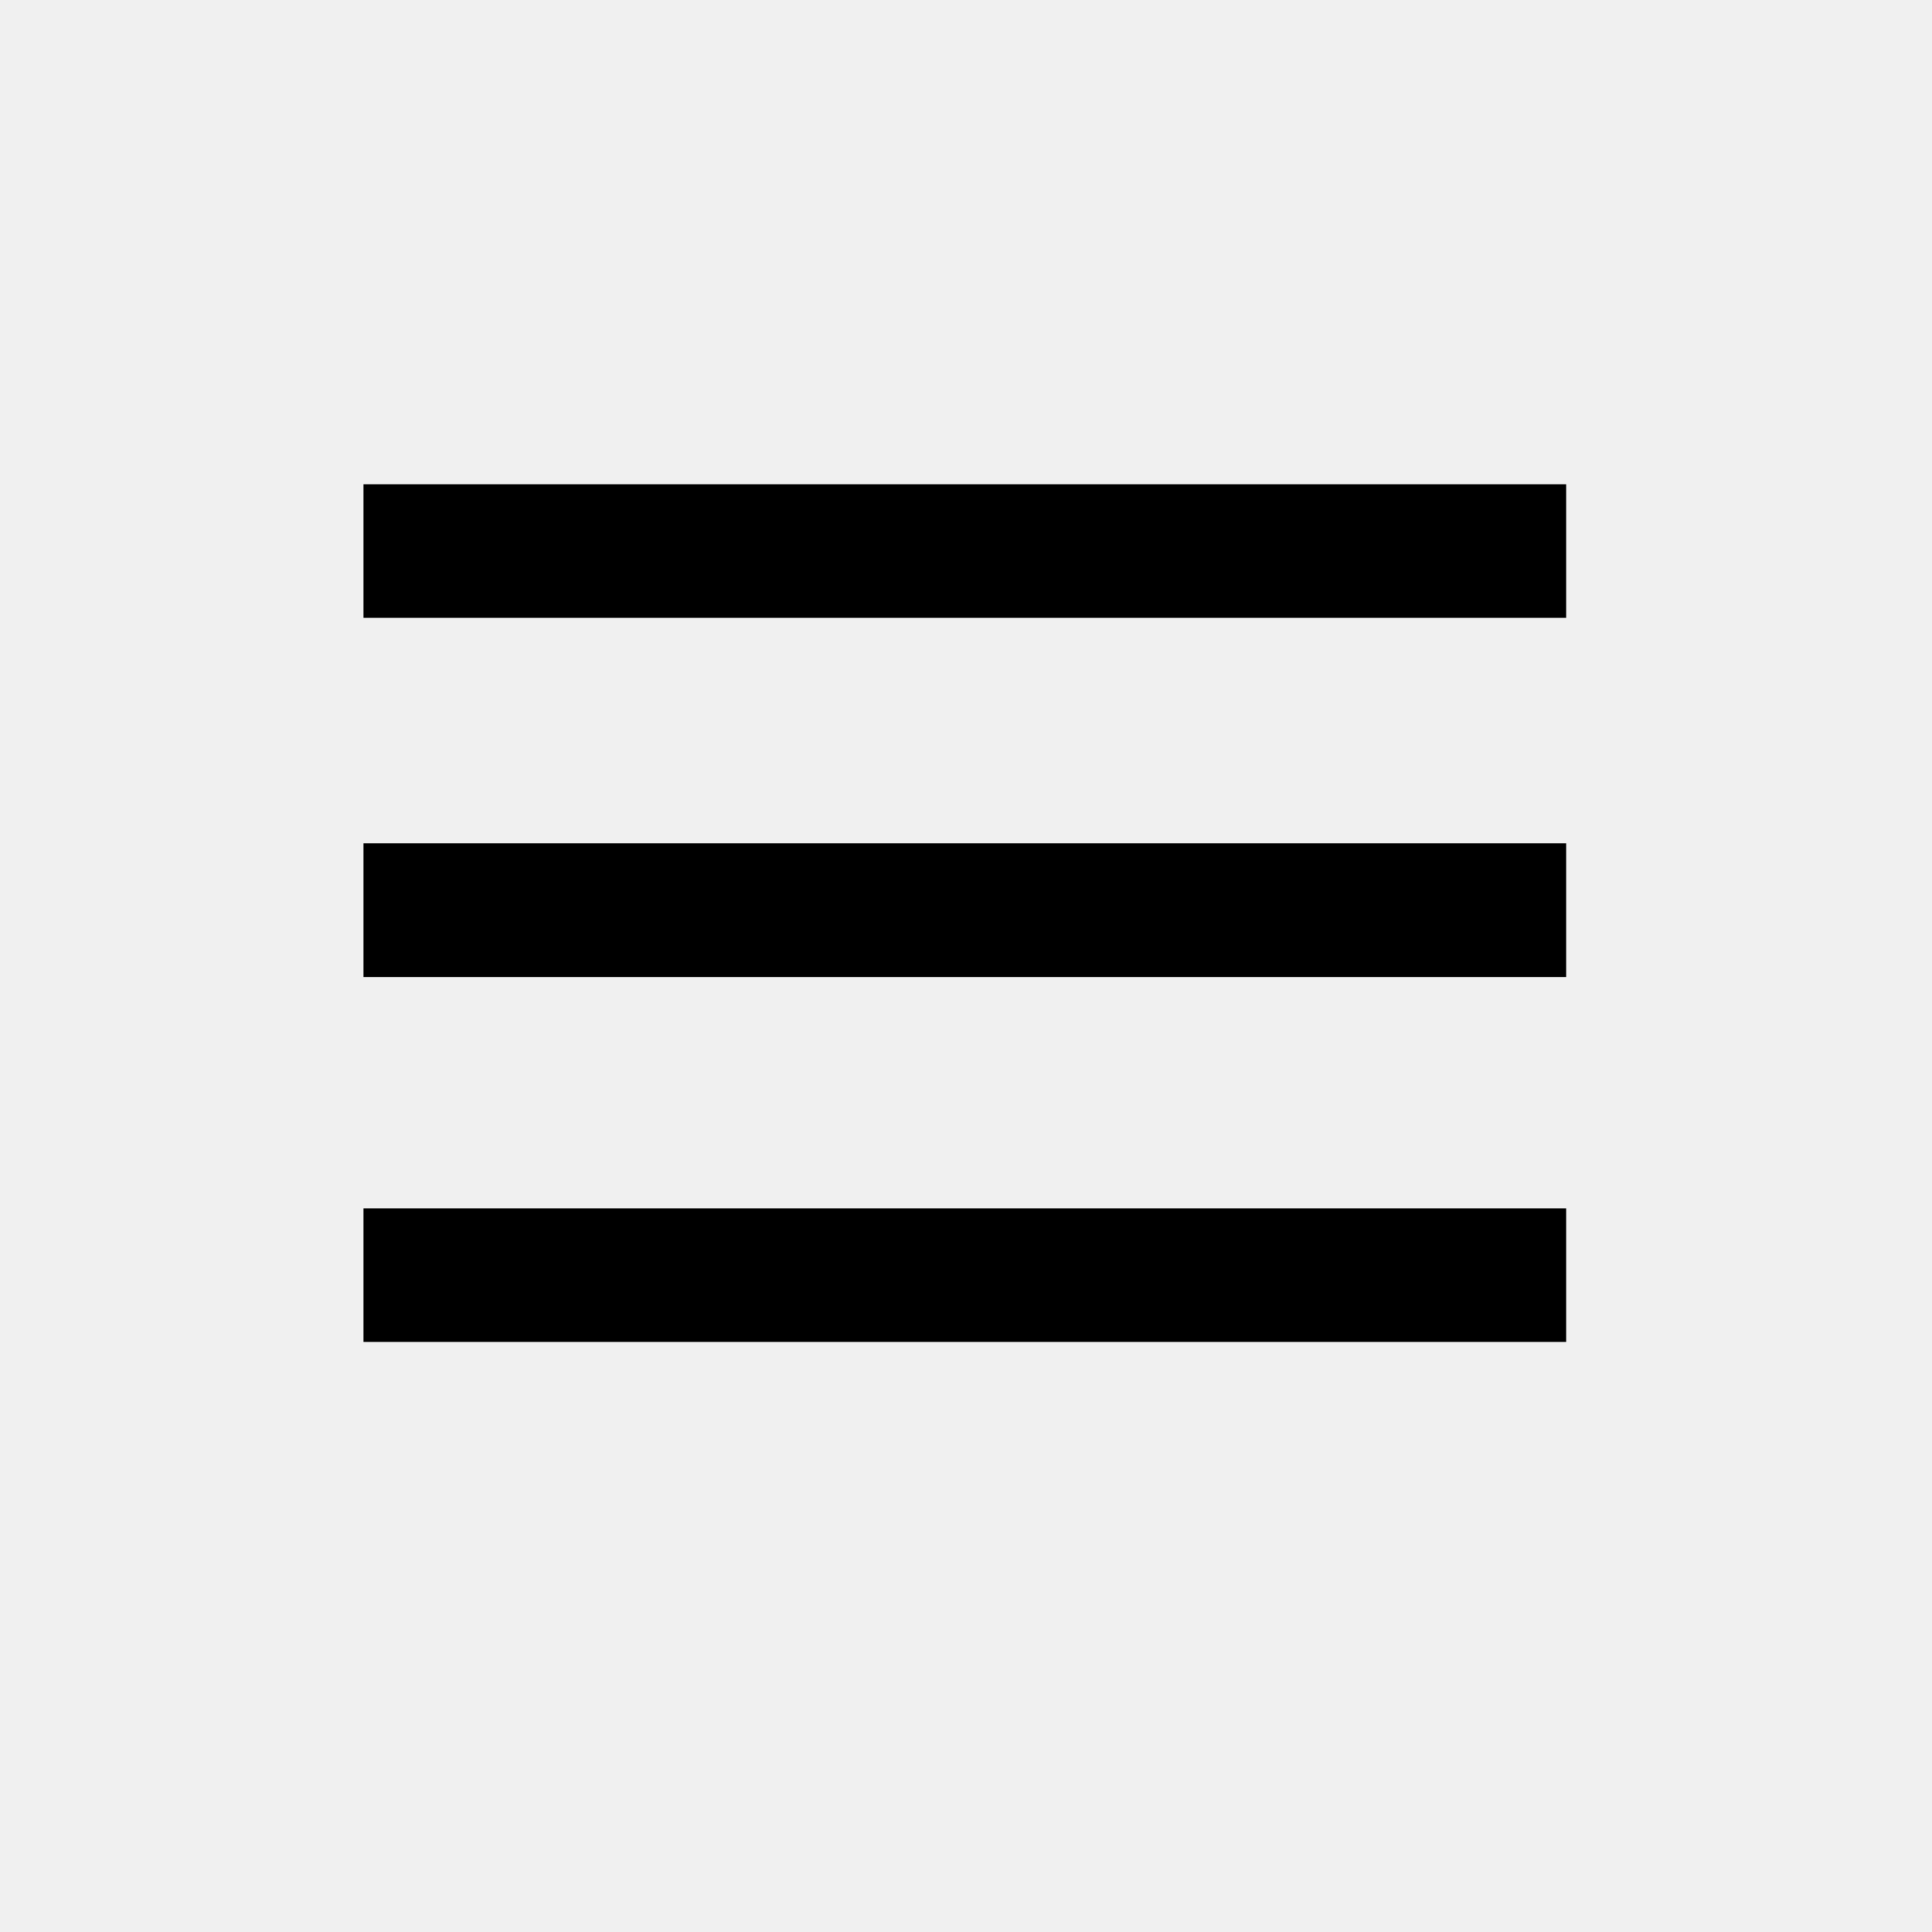
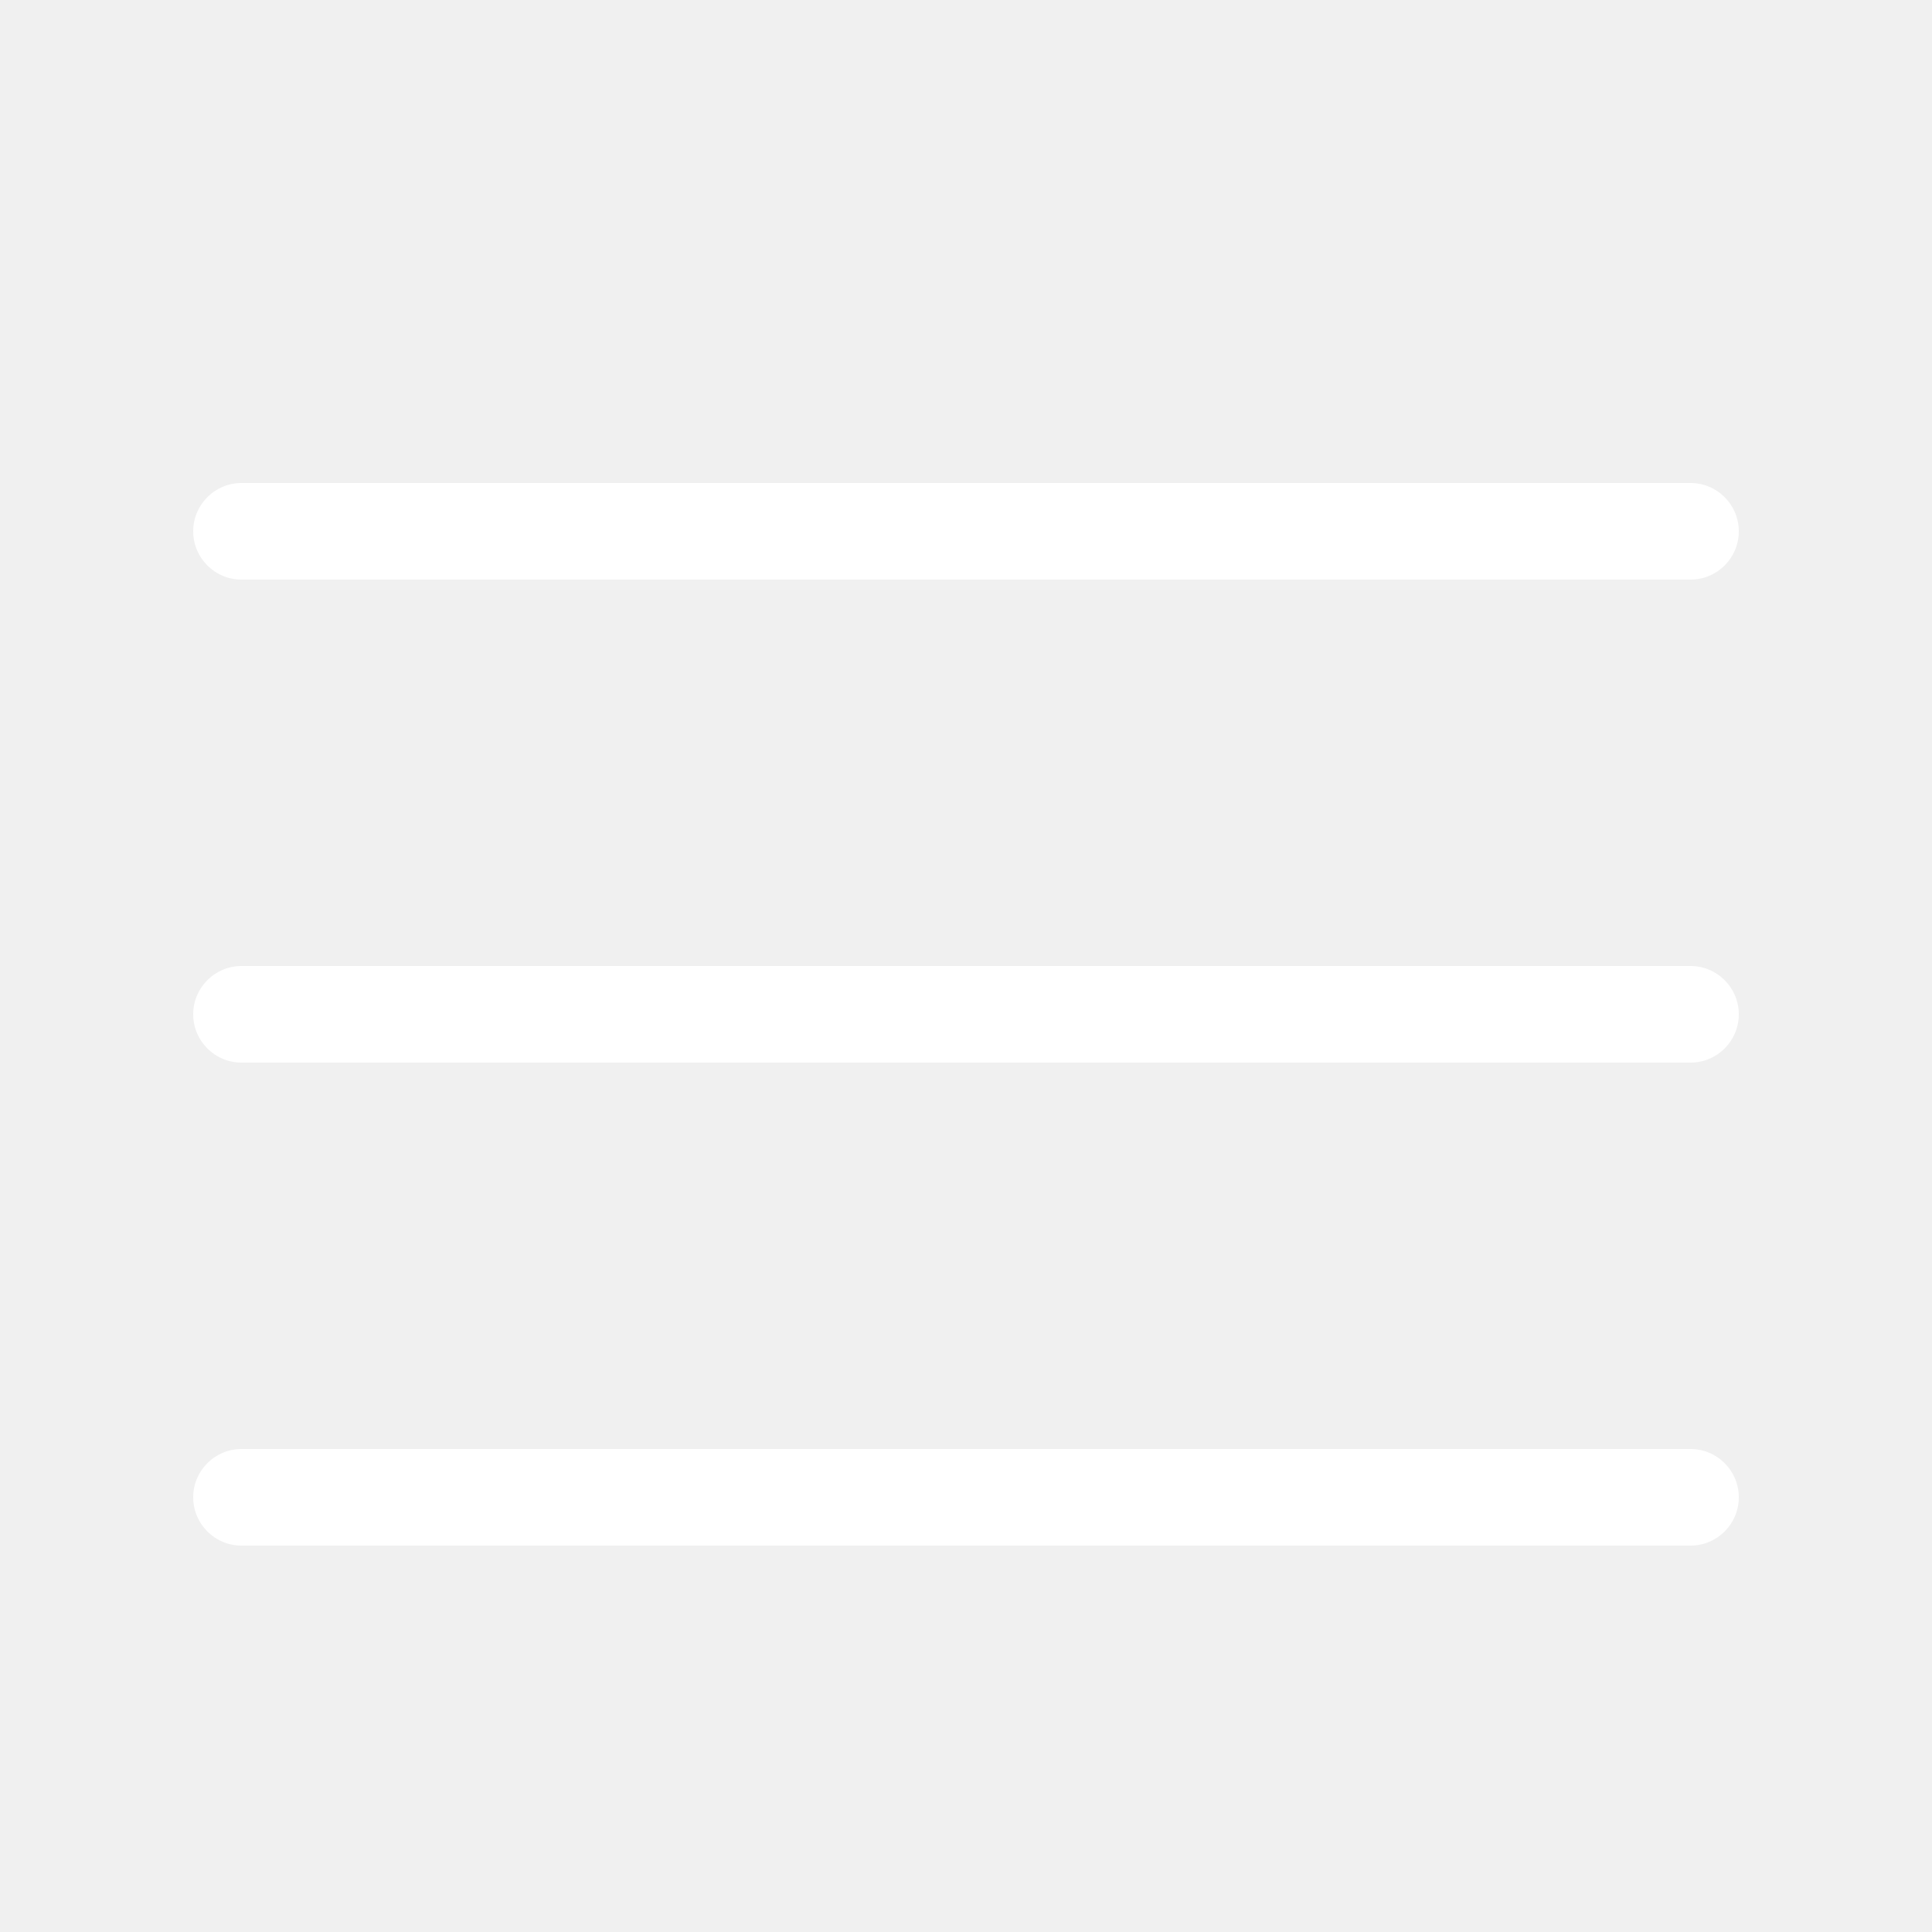
- <svg xmlns="http://www.w3.org/2000/svg" t="1556443851297" class="icon" style="" viewBox="0 0 1024 1024" version="1.1" p-id="1098" width="200" height="200">
+ <svg xmlns="http://www.w3.org/2000/svg" t="1556593275573" class="icon" style="" viewBox="0 0 1024 1024" version="1.1" p-id="1970" width="200" height="200">
  <defs>
    <style type="text/css" />
  </defs>
-   <path d="M192.662 640.429l637.43 0 0 70.827-637.43 0 0-70.827Z" p-id="1099" />
-   <path d="M192.662 446.993l637.43 0 0 70.825-637.43 0 0-70.825Z" p-id="1100" />
-   <path d="M192.662 256.658l637.43 0 0 70.825-637.43 0 0-70.825Z" p-id="1101" />
+   <path d="M896 307.2l-768 0c-14.131 0-25.6-11.469-25.6-25.6s11.469-25.6 25.6-25.6l768 0c14.131 0 25.6 11.469 25.6 25.6s-11.469 25.6-25.6 25.6z" p-id="1971" fill="#ffffff" />
+   <path d="M896 563.2l-768 0c-14.131 0-25.6-11.469-25.6-25.6s11.469-25.6 25.6-25.6l768 0c14.131 0 25.6 11.469 25.6 25.6s-11.469 25.6-25.6 25.6z" p-id="1972" fill="#ffffff" />
+   <path d="M896 819.2l-768 0c-14.131 0-25.6-11.469-25.6-25.6s11.469-25.6 25.6-25.6l768 0c14.131 0 25.6 11.469 25.6 25.6s-11.469 25.6-25.6 25.6z" p-id="1973" fill="#ffffff" />
</svg>
